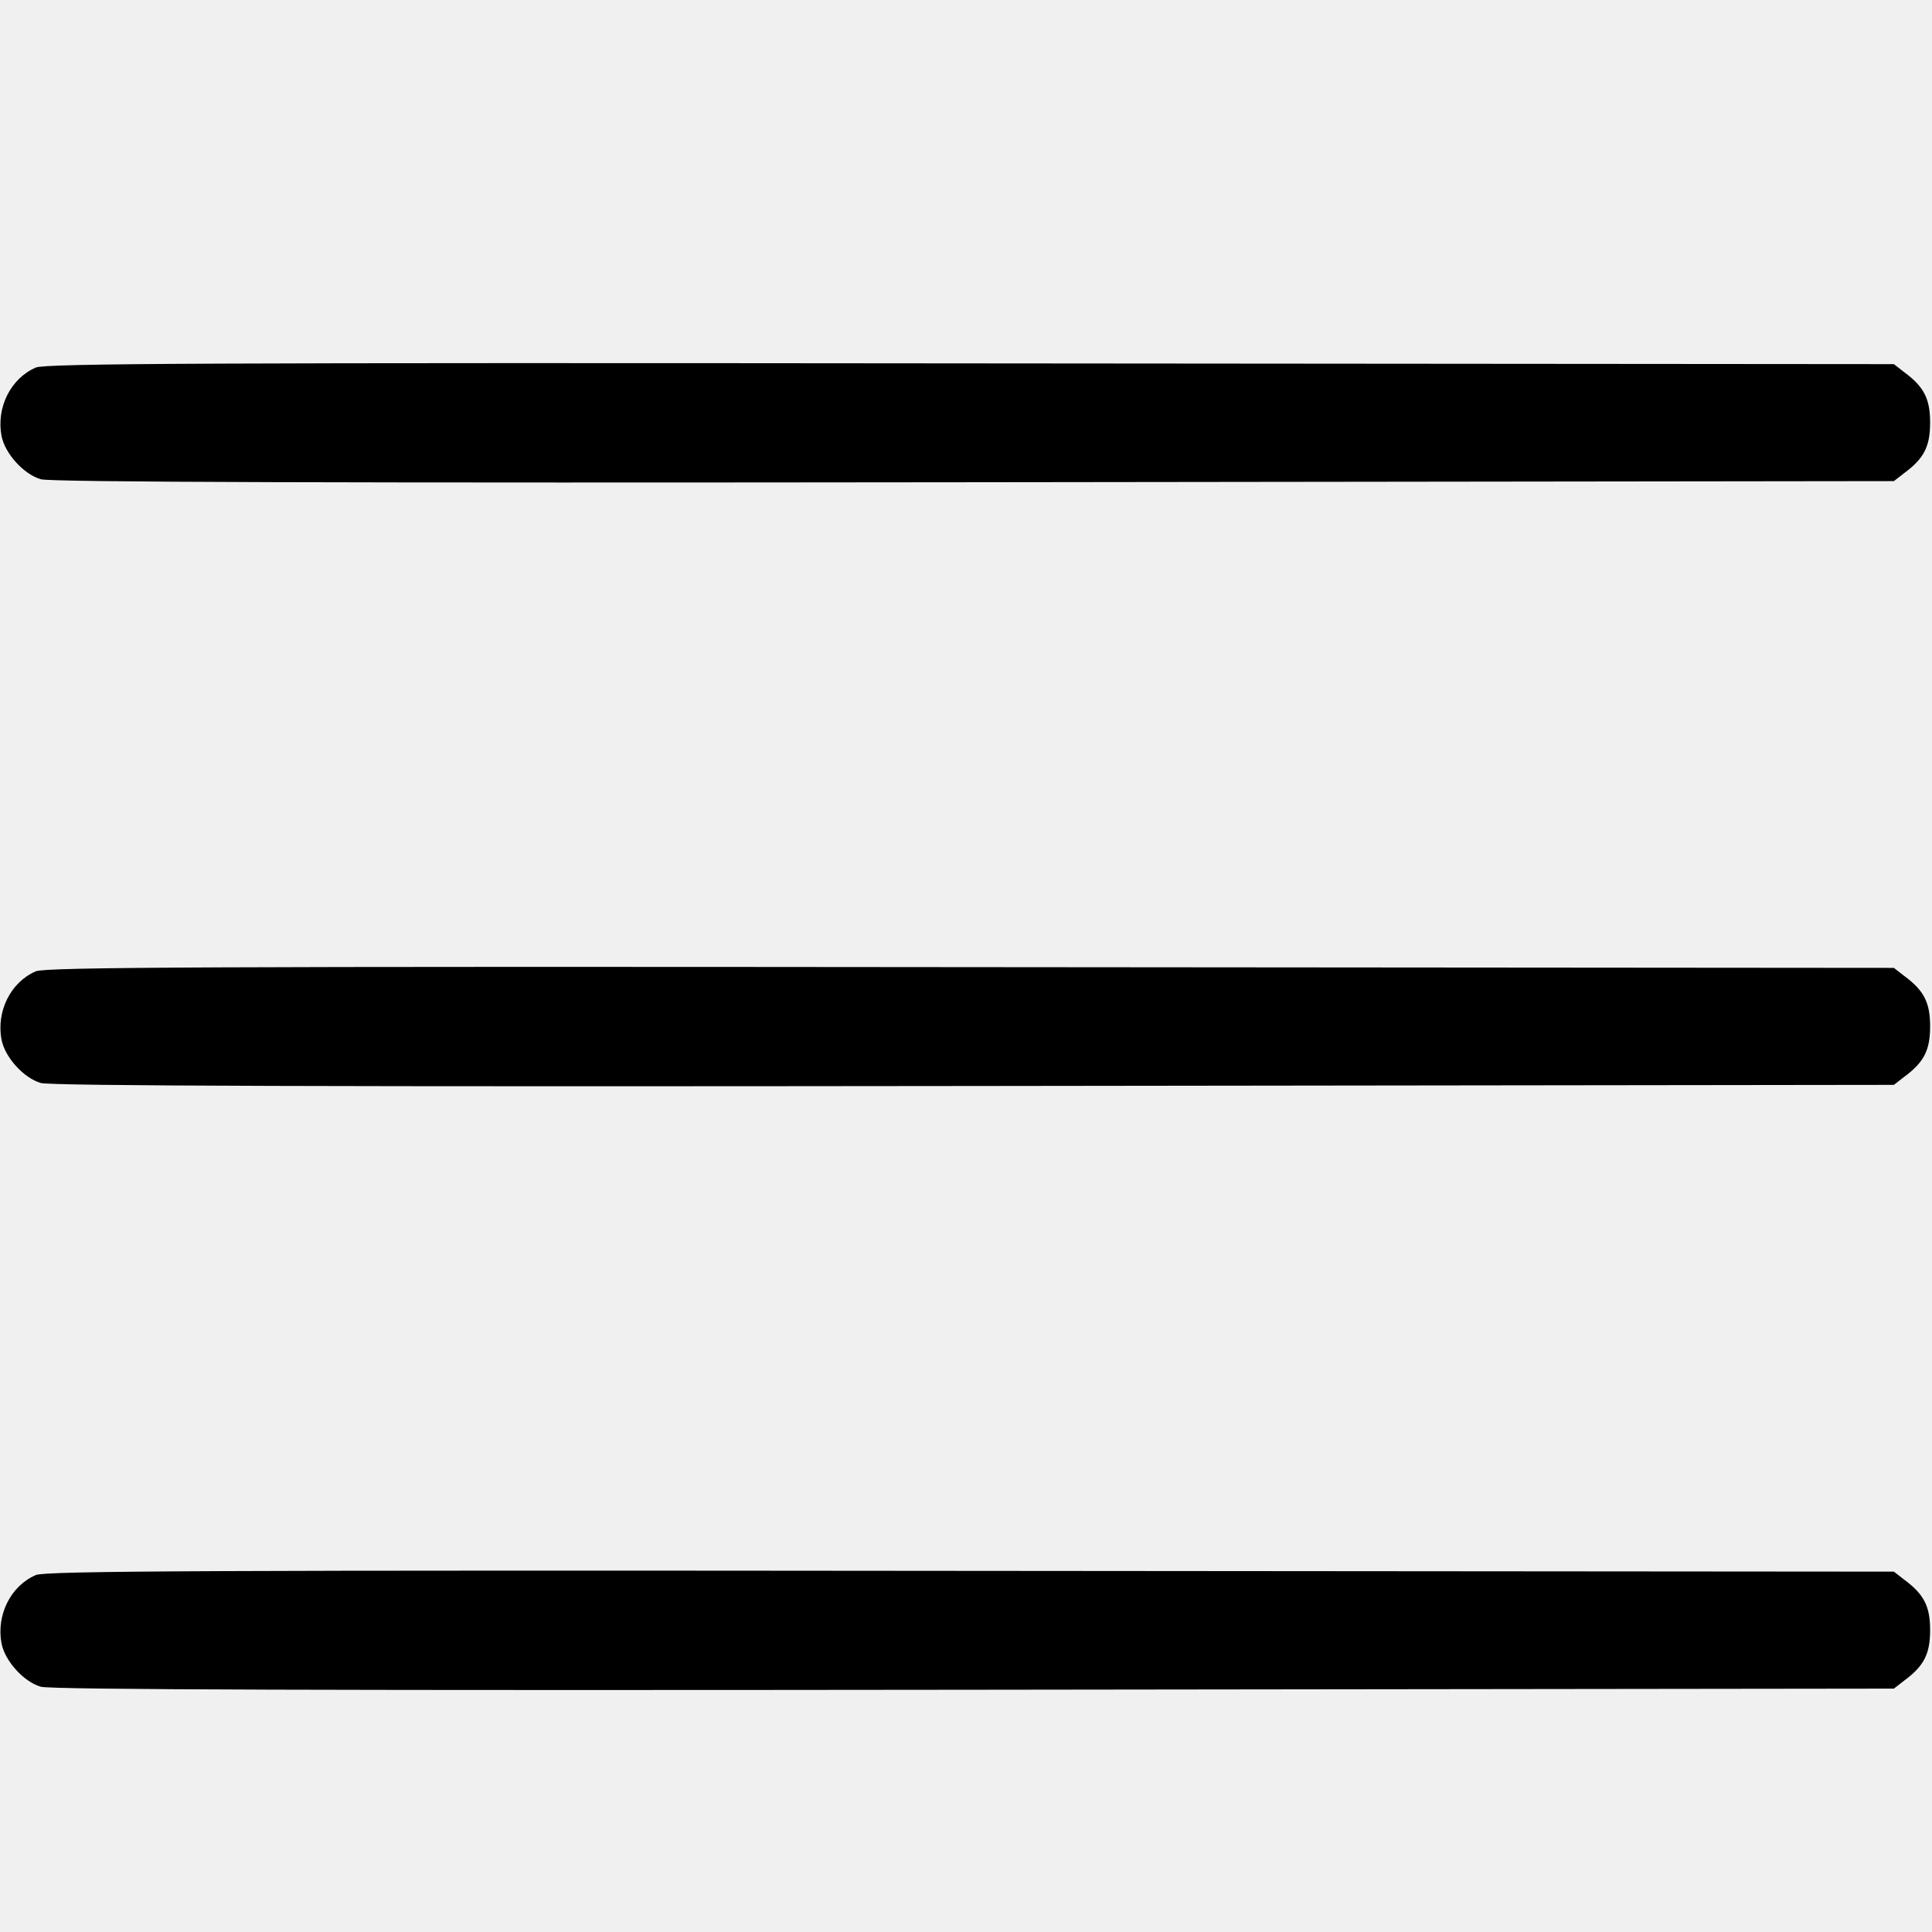
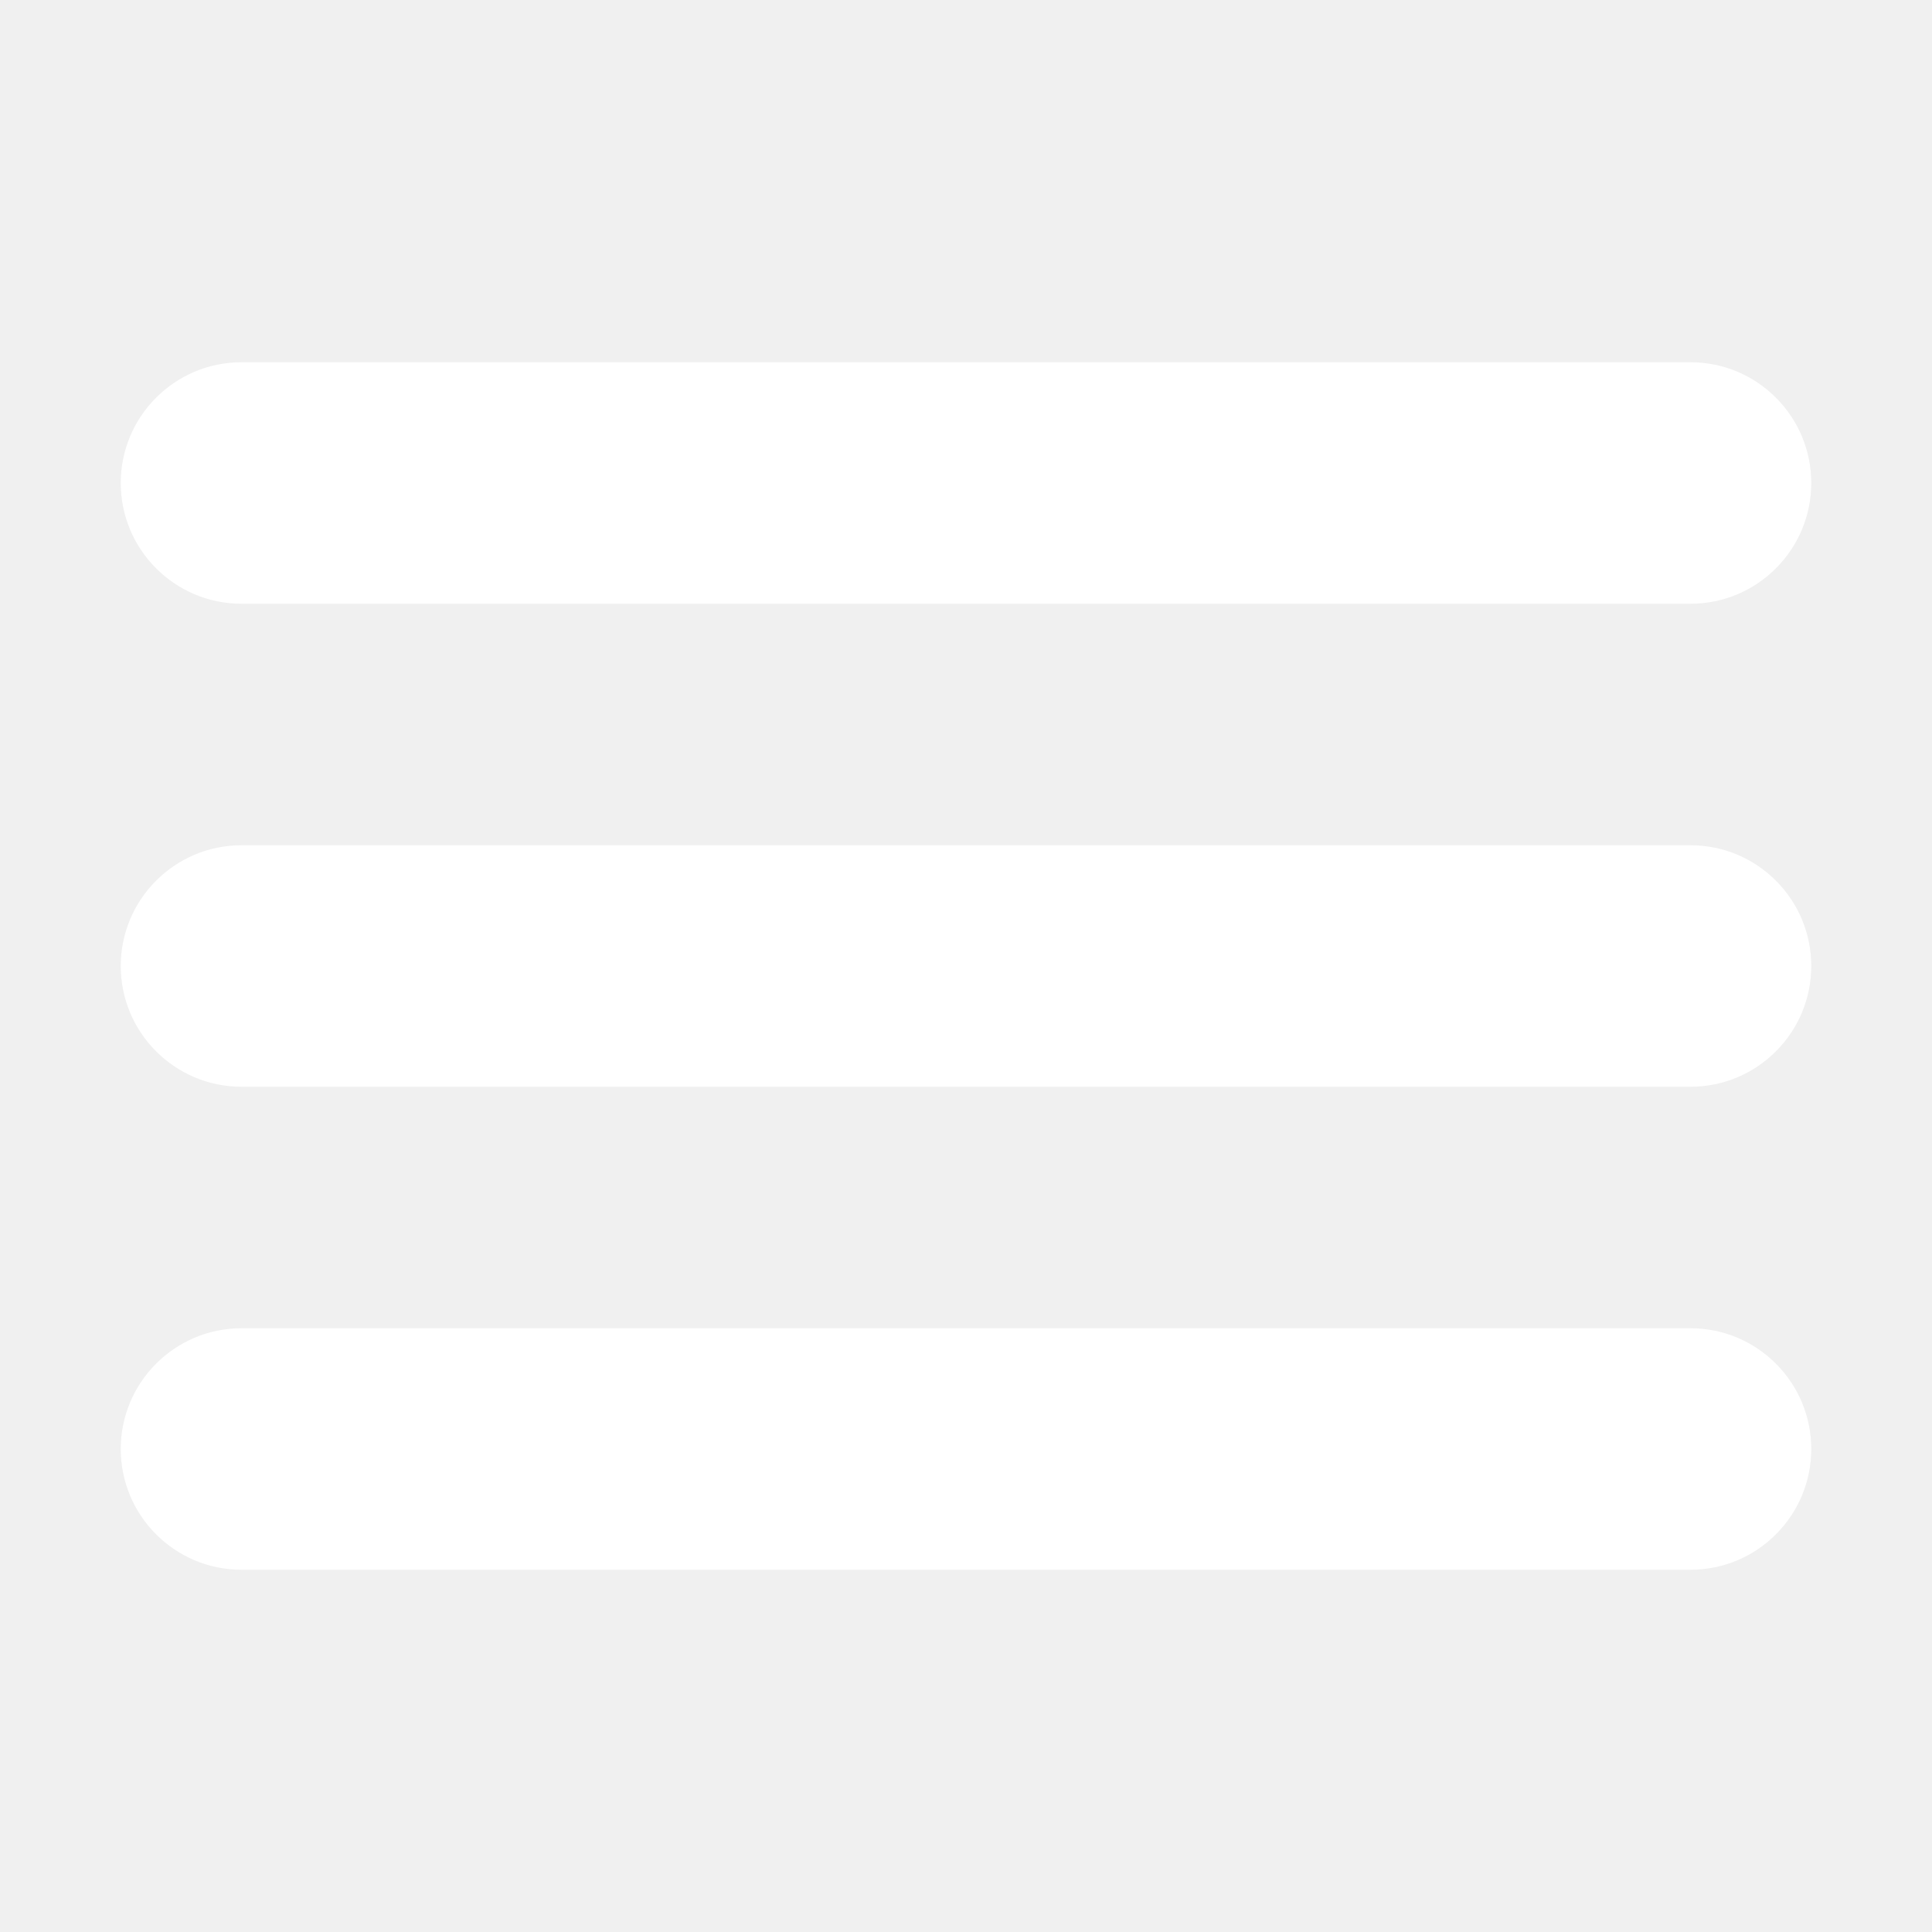
- <svg xmlns="http://www.w3.org/2000/svg" version="1.0" width="512pt" height="512pt" viewBox="0 0 512 512" preserveAspectRatio="xMidYMid meet">
-   <g transform="translate(0,512) scale(0.1,-0.1)" fill="#000000" stroke="none">
-     <path d="M95 4146 c-67 -29 -105 -106 -91 -181 9 -47 59 -102 104 -115 26 -8 785 -10 2474 -8 l2437 3 27 21 c53 39 69 71 69 134 0 63 -16 95 -69 134 l-27 21 -2447 2 c-2019 2 -2452 0 -2477 -11z" />
-     <path d="M95 2546 c-67 -29 -105 -106 -91 -181 9 -47 59 -102 104 -115 26 -8 785 -10 2474 -8 l2437 3 27 21 c53 39 69 71 69 134 0 63 -16 95 -69 134 l-27 21 -2447 2 c-2019 2 -2452 0 -2477 -11z" />
-     <path d="M95 946 c-67 -29 -105 -106 -91 -181 9 -47 59 -102 104 -115 26 -8 785 -10 2474 -8 l2437 3 27 21 c53 39 69 71 69 134 0 63 -16 95 -69 134 l-27 21 -2447 2 c-2019 2 -2452 0 -2477 -11z" />
-   </g>
+ <svg xmlns="http://www.w3.org/2000/svg" style="color: white" height="32px" id="Layer_1" version="1.1" viewBox="0 0 32 32" width="32px" xml:space="preserve">
+   <path d="M4,10h24c1.104,0,2-0.896,2-2s-0.896-2-2-2H4C2.896,6,2,6.896,2,8S2.896,10,4,10z M28,14H4c-1.104,0-2,0.896-2,2 s0.896,2,2,2h24c1.104,0,2-0.896,2-2S29.104,14,28,14z M28,22H4c-1.104,0-2,0.896-2,2s0.896,2,2,2h24c1.104,0,2-0.896,2-2 S29.104,22,28,22z" fill="white" />
</svg>
